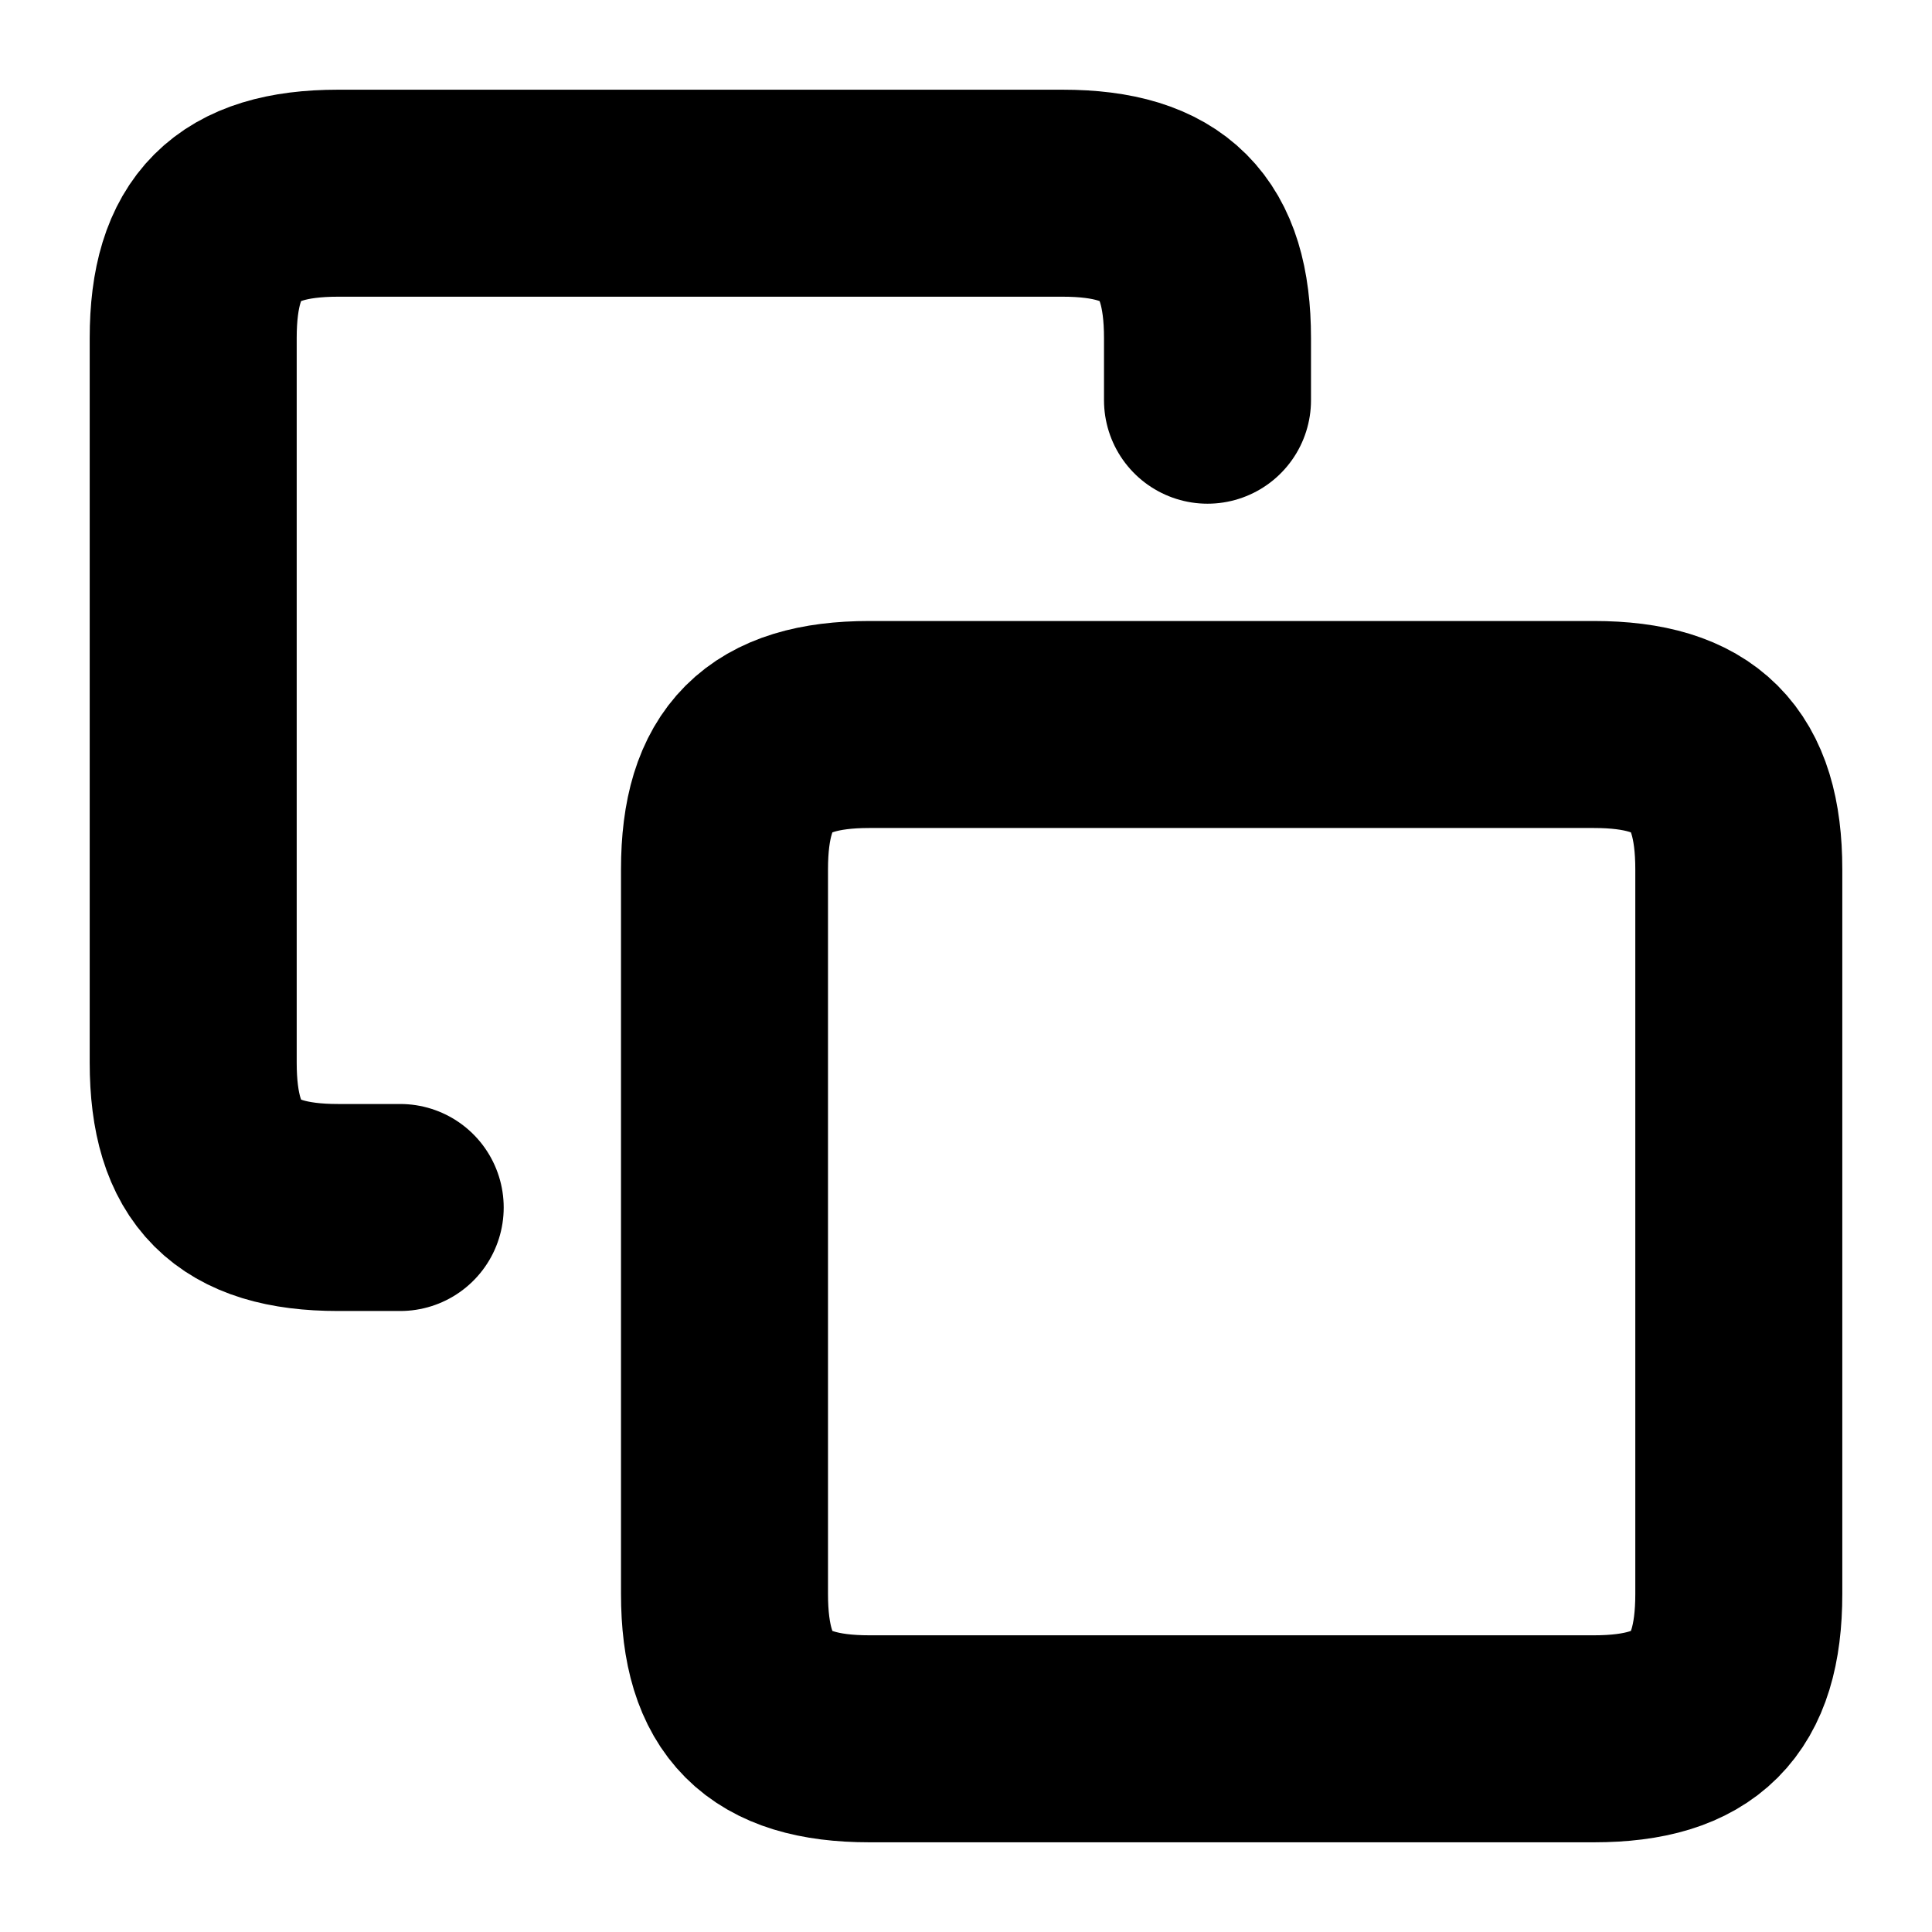
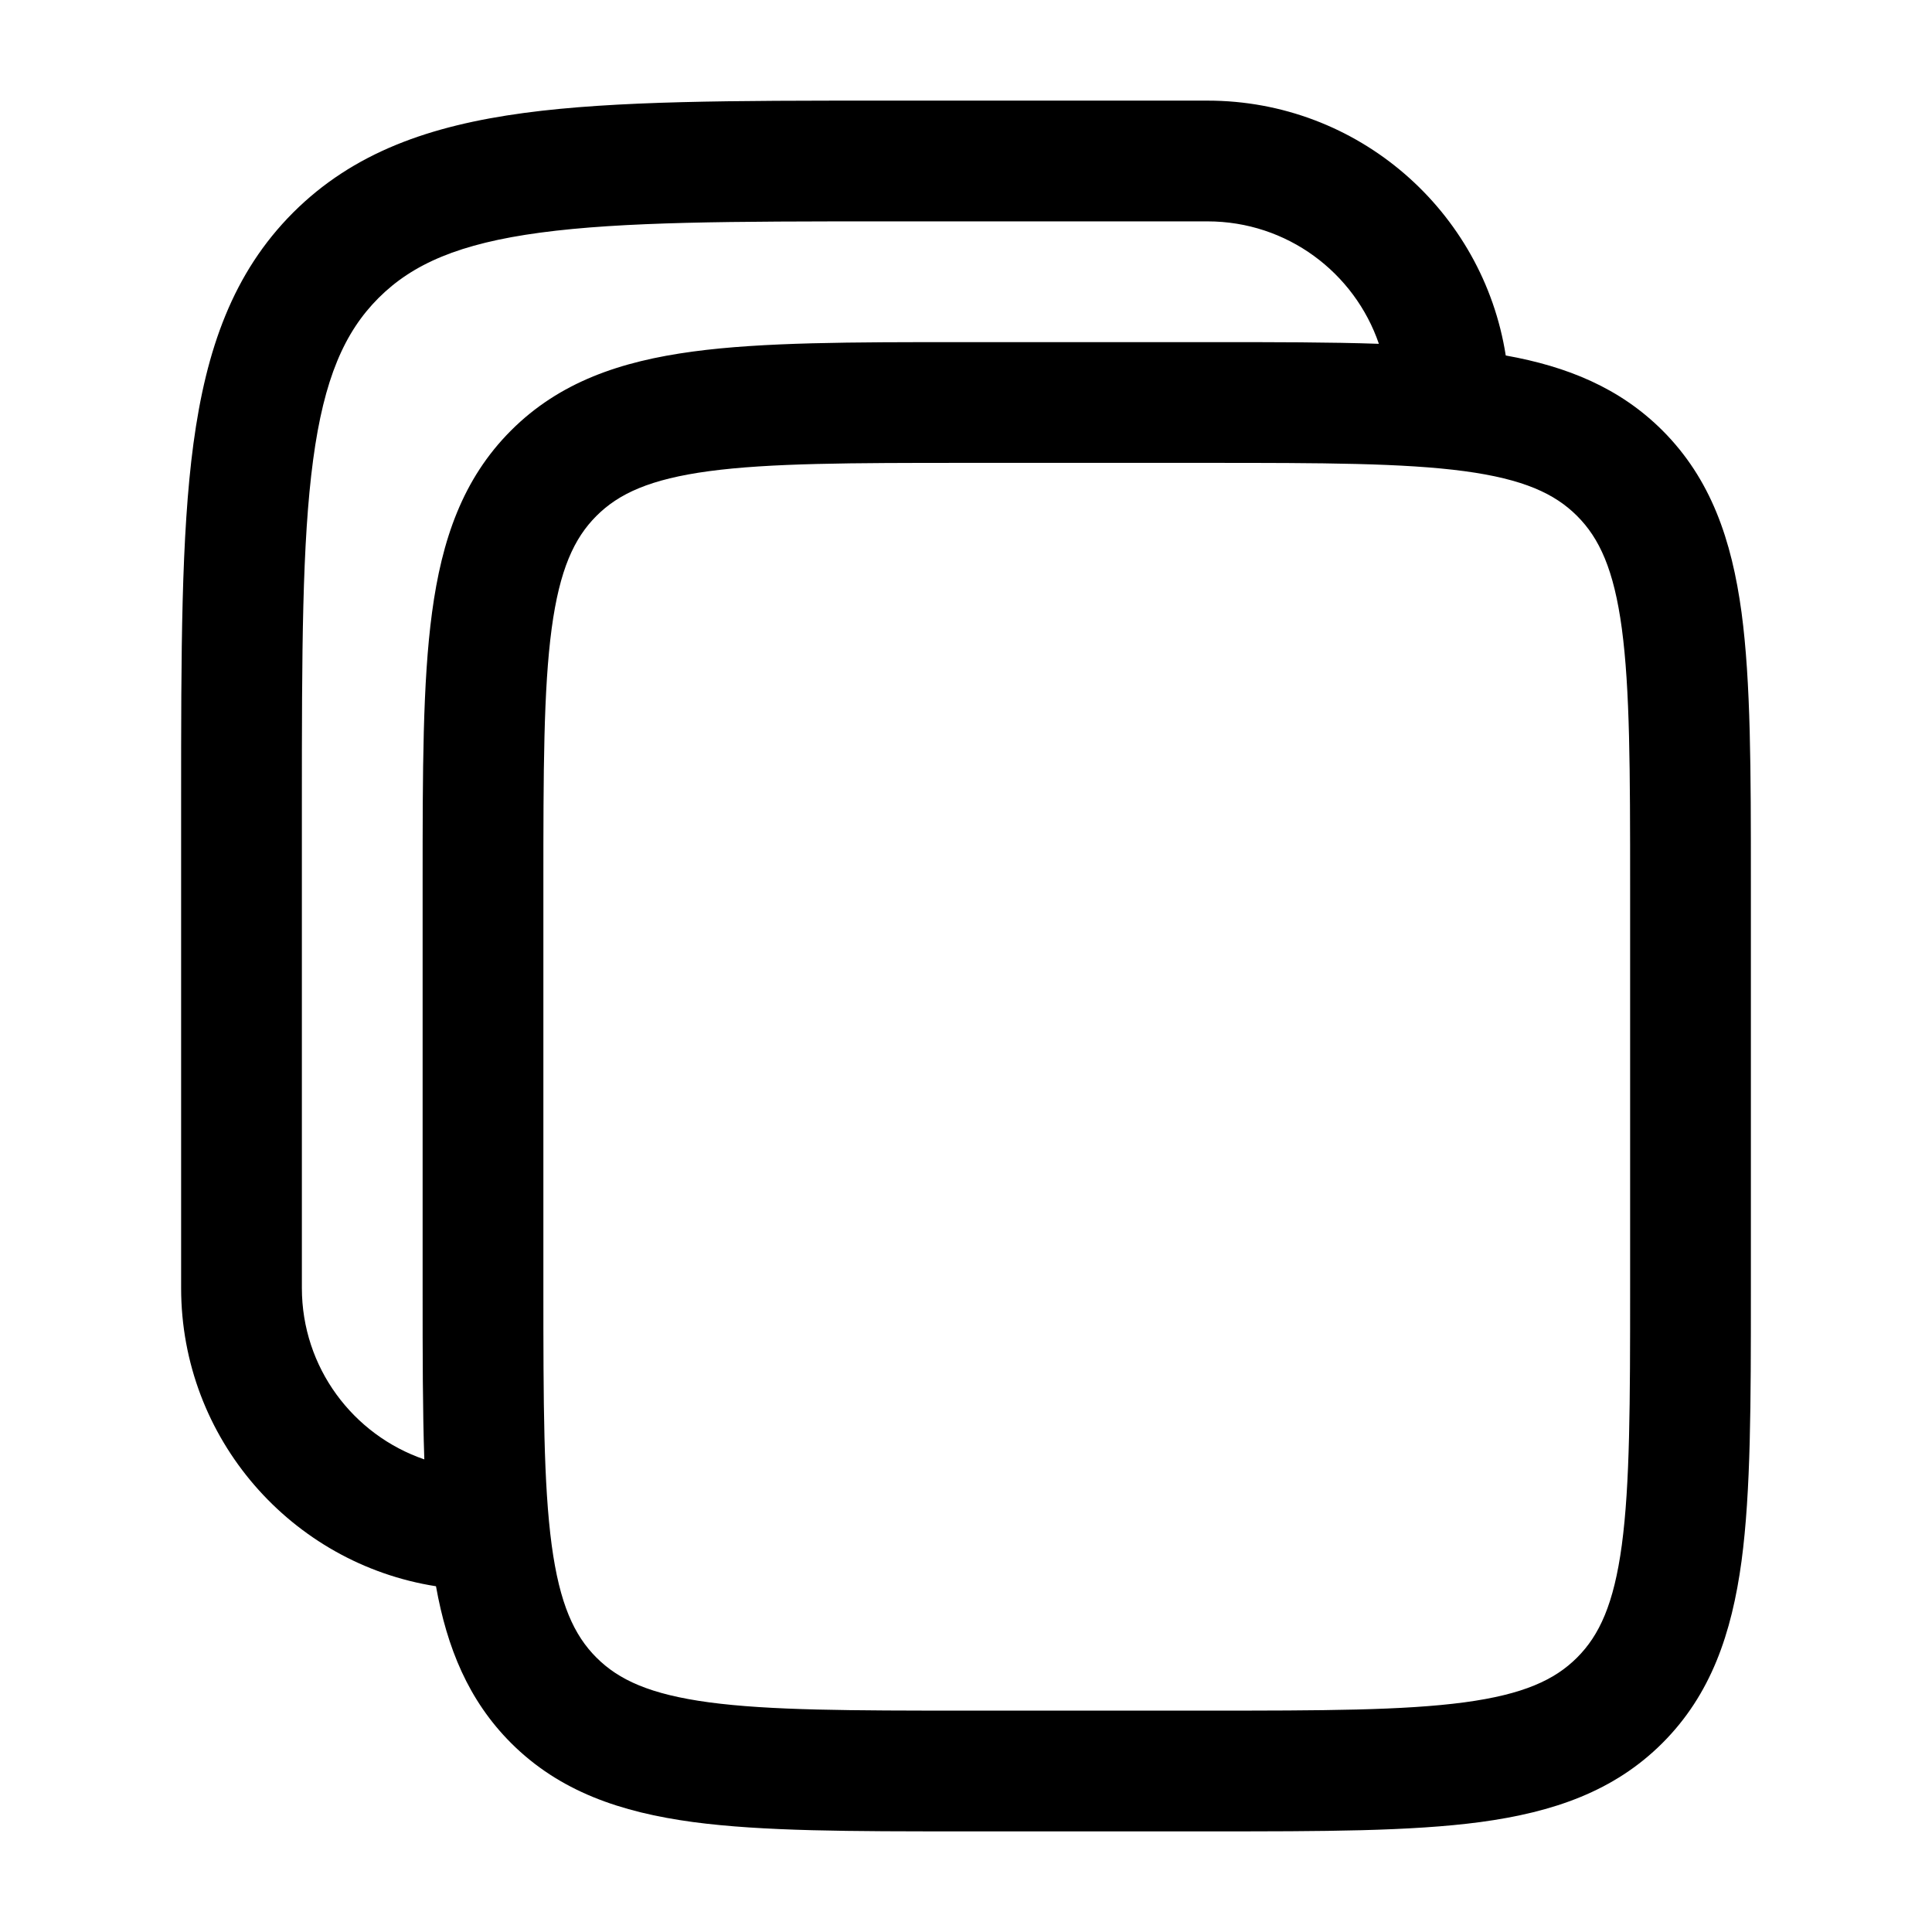
- <svg xmlns="http://www.w3.org/2000/svg" width="14" height="14" viewBox="0 0 14 14" fill="none">
-   <g id="copy">
-     <path id="Icon" d="M2.9 8.75H2.45C1.713 8.75 1.4 8.437 1.4 7.7V2.45C1.4 1.713 1.713 1.4 2.45 1.4H7.7C8.437 1.4 8.75 1.713 8.75 2.45V2.9M6.3 5.25H11.55C12.287 5.25 12.6 5.563 12.6 6.3V11.55C12.6 12.287 12.287 12.6 11.55 12.6H6.3C5.563 12.6 5.25 12.287 5.25 11.55V6.3C5.25 5.563 5.563 5.25 6.3 5.25Z" stroke="currentColor" stroke-width="1.5" stroke-linecap="round" stroke-linejoin="round" />
-   </g>
+ <svg xmlns="http://www.w3.org/2000/svg" width="14" height="14" fill="none" viewBox="0 0 24 24">
+   <path fill="currentColor" fill-rule="evenodd" d="M15 1.25H10.944C9.106 1.25 7.65 1.25 6.511 1.403C5.339 1.561 4.39 1.893 3.641 2.641C2.893 3.39 2.561 4.339 2.403 5.511C2.25 6.65 2.25 8.106 2.25 9.944V16C2.25 17.872 3.622 19.424 5.416 19.705C5.553 20.469 5.818 21.121 6.348 21.652C6.95 22.254 7.708 22.512 8.608 22.634C9.475 22.75 10.578 22.75 11.945 22.75H15.055C16.422 22.75 17.525 22.75 18.392 22.634C19.292 22.512 20.05 22.254 20.652 21.652C21.254 21.05 21.512 20.292 21.634 19.392C21.75 18.525 21.75 17.422 21.75 16.055V10.945C21.75 9.578 21.75 8.475 21.634 7.608C21.512 6.708 21.254 5.95 20.652 5.348C20.121 4.818 19.469 4.553 18.705 4.416C18.424 2.622 16.872 1.25 15 1.25ZM17.129 4.271C16.826 3.386 15.988 2.75 15 2.75H11C9.093 2.75 7.739 2.752 6.711 2.89C5.705 3.025 5.125 3.279 4.702 3.702C4.279 4.125 4.025 4.705 3.89 5.711C3.752 6.739 3.75 8.093 3.75 10V16C3.75 16.988 4.386 17.826 5.271 18.129C5.25 17.519 5.25 16.83 5.25 16.055V10.945C5.25 9.578 5.25 8.475 5.367 7.608C5.488 6.708 5.746 5.95 6.348 5.348C6.95 4.746 7.708 4.488 8.608 4.367C9.475 4.25 10.578 4.25 11.945 4.25H15.055C15.83 4.25 16.519 4.25 17.129 4.271ZM7.409 6.409C7.686 6.132 8.074 5.952 8.808 5.853C9.563 5.752 10.565 5.75 12 5.75H15C16.435 5.75 17.436 5.752 18.192 5.853C18.926 5.952 19.314 6.132 19.591 6.409C19.868 6.686 20.048 7.074 20.147 7.808C20.248 8.563 20.25 9.565 20.25 11V16C20.25 17.435 20.248 18.436 20.147 19.192C20.048 19.926 19.868 20.314 19.591 20.591C19.314 20.868 18.926 21.048 18.192 21.147C17.436 21.248 16.435 21.25 15 21.25H12C10.565 21.25 9.563 21.248 8.808 21.147C8.074 21.048 7.686 20.868 7.409 20.591C7.132 20.314 6.952 19.926 6.853 19.192C6.752 18.436 6.75 17.435 6.75 16V11C6.75 9.565 6.752 8.563 6.853 7.808C6.952 7.074 7.132 6.686 7.409 6.409Z" clip-rule="evenodd" />
</svg>
